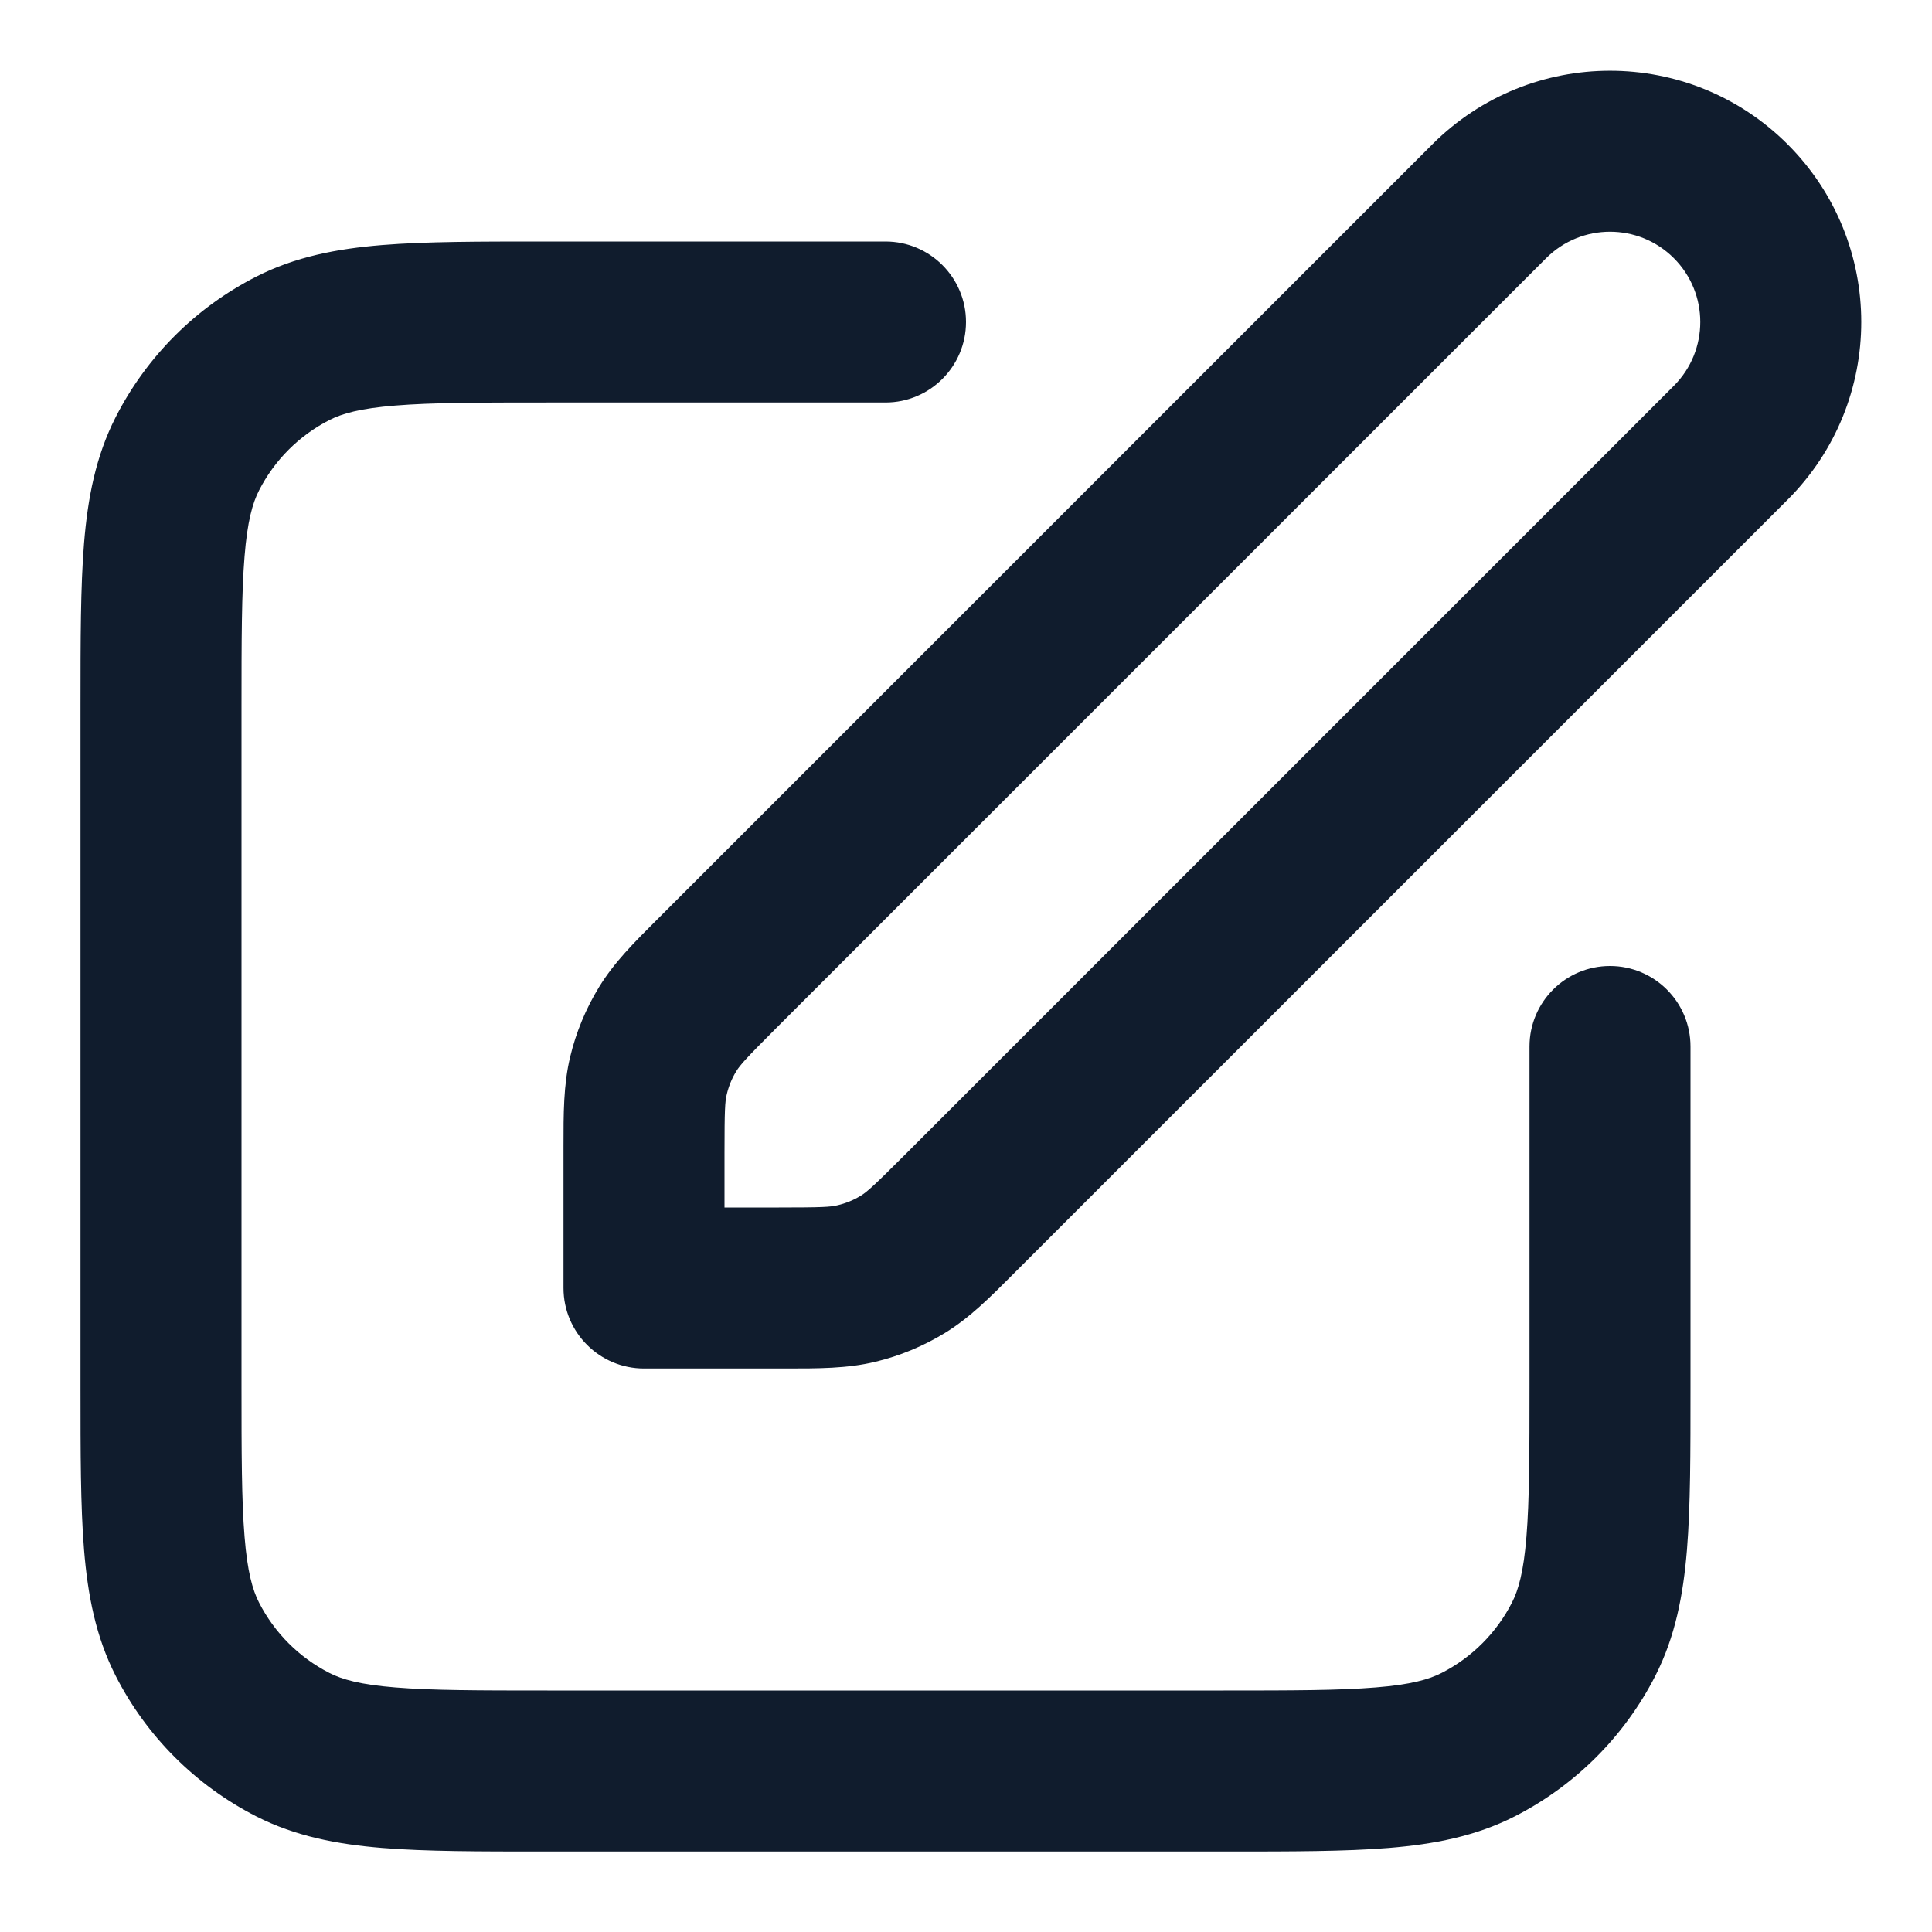
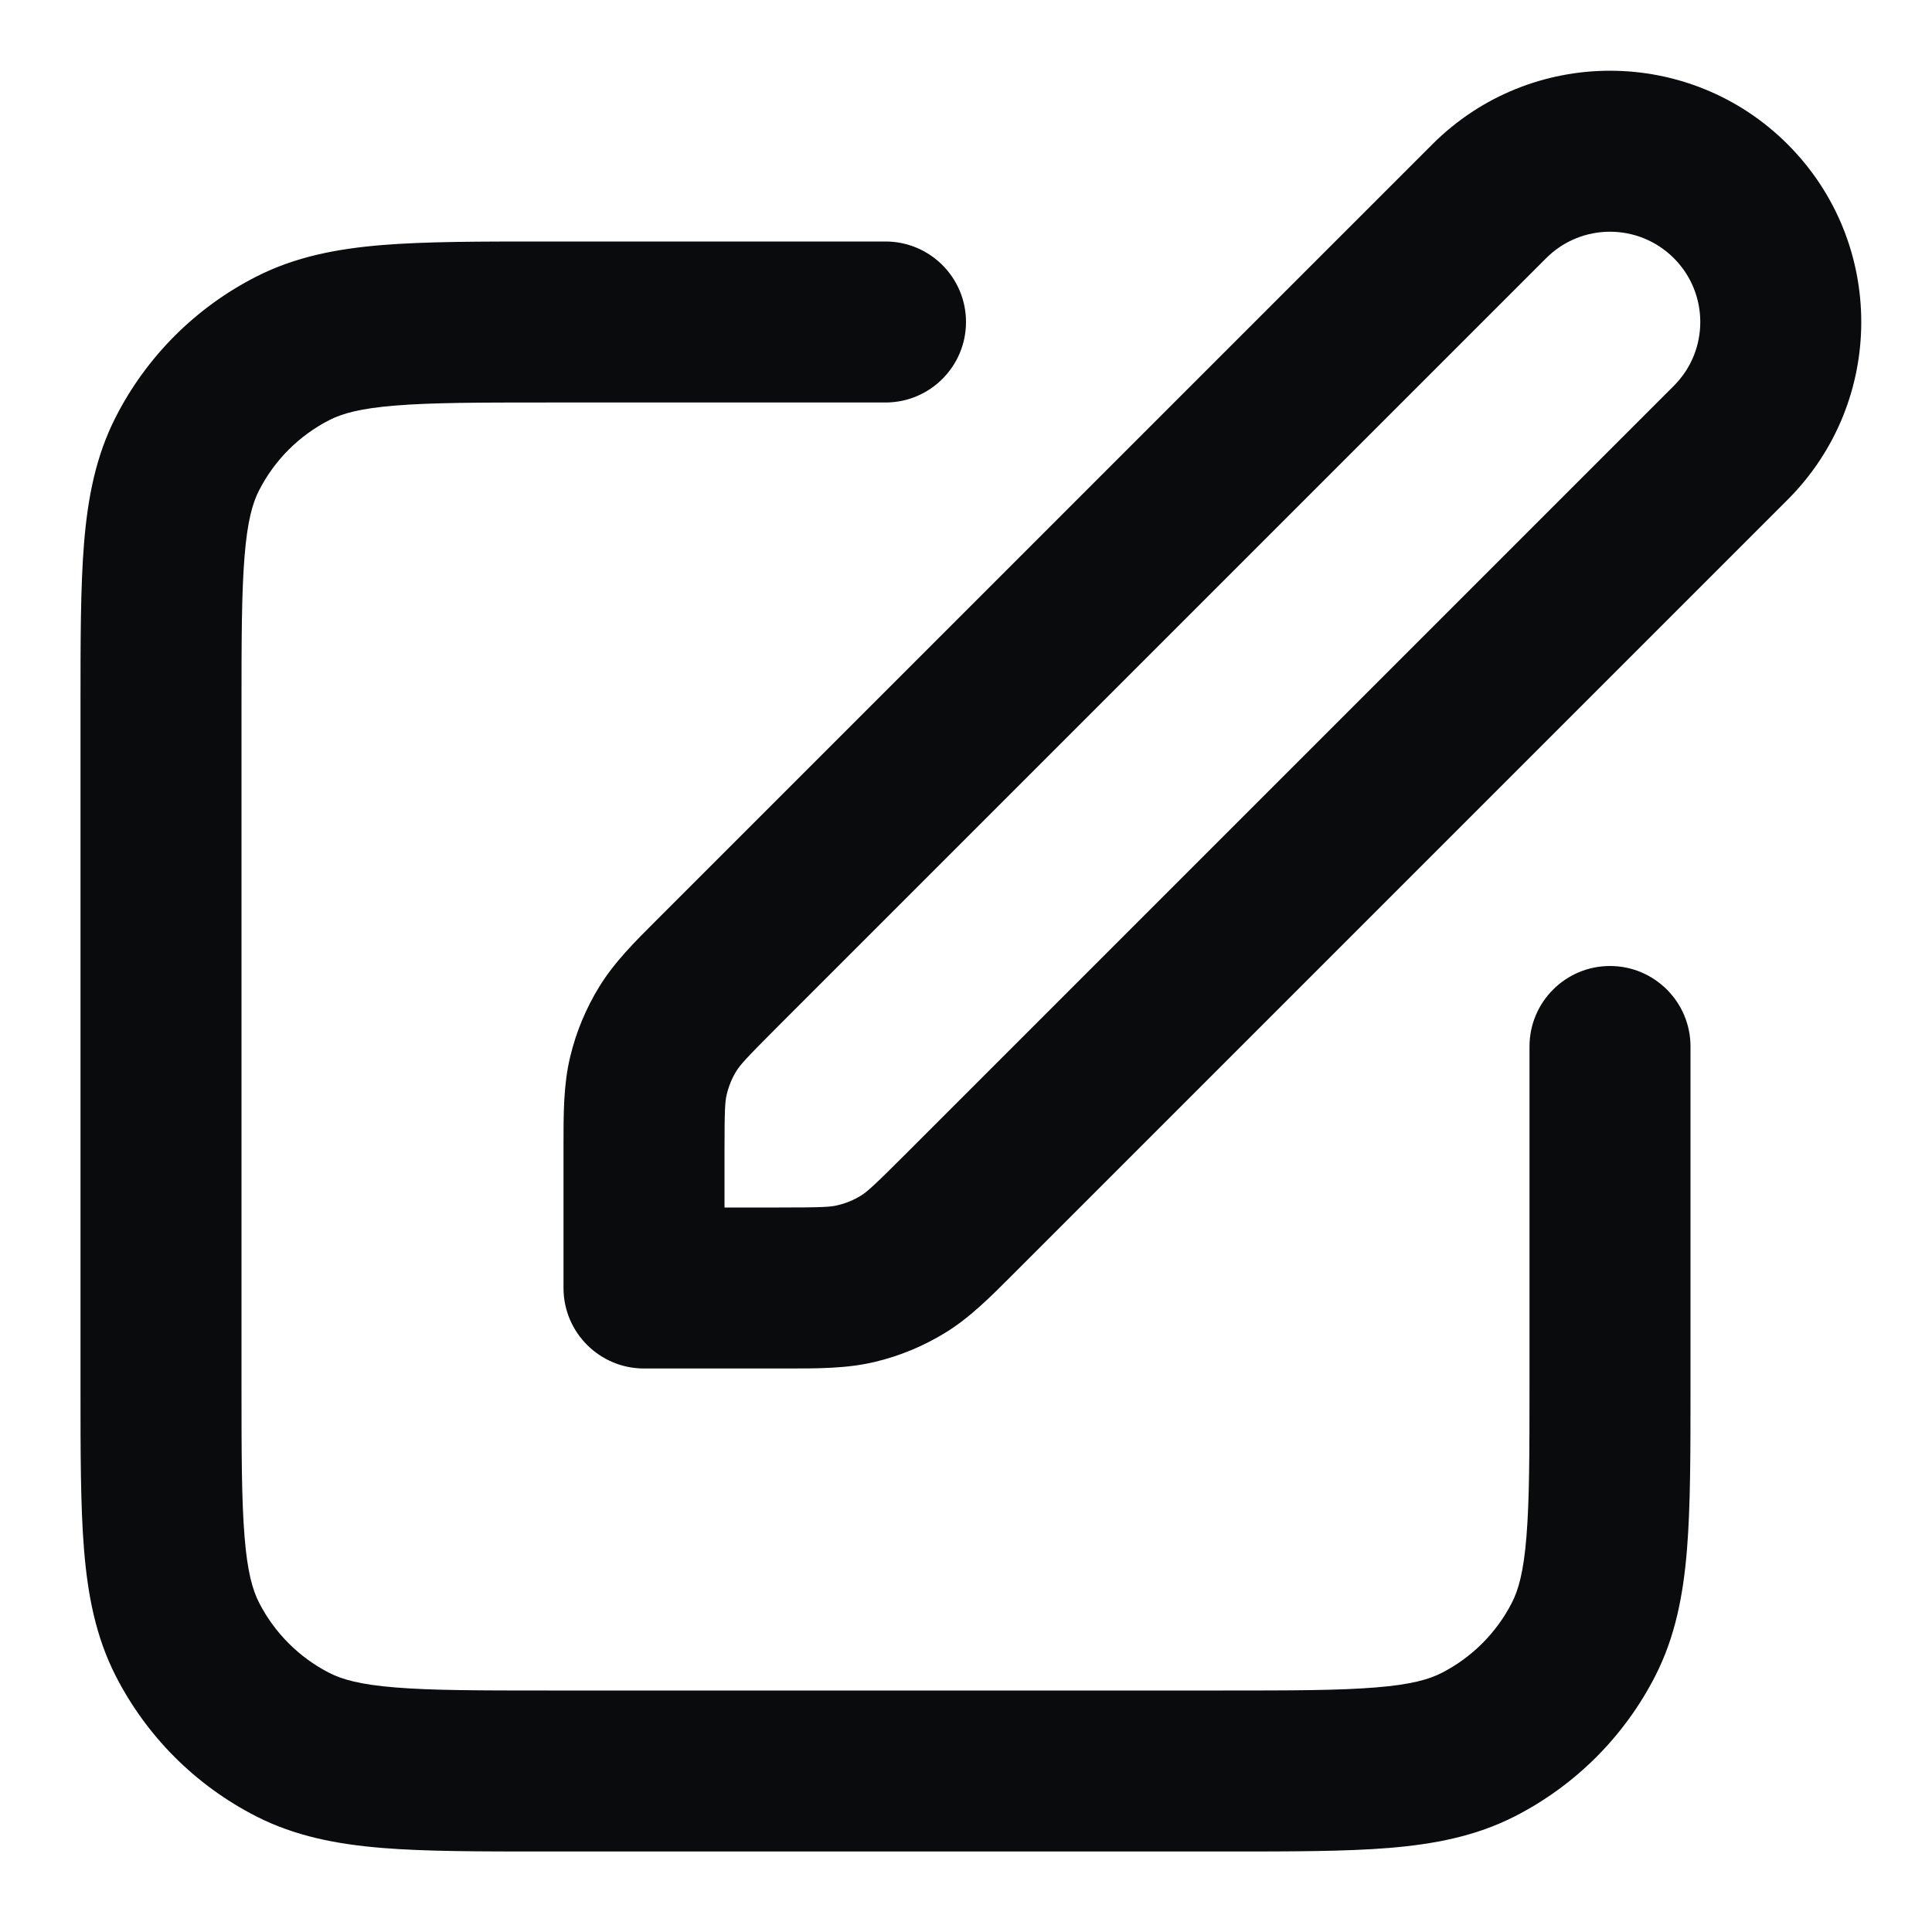
<svg xmlns="http://www.w3.org/2000/svg" width="24" height="24" viewBox="0 0 24 24" fill="none">
-   <path fill-rule="evenodd" clip-rule="evenodd" d="M17.793 1.793C19.012 0.574 20.988 0.574 22.207 1.793C23.426 3.012 23.426 4.988 22.207 6.207L12.644 15.77C12.625 15.79 12.605 15.809 12.585 15.829C12.298 16.117 12.045 16.371 11.739 16.558C11.471 16.722 11.178 16.844 10.872 16.917C10.524 17.001 10.165 17 9.758 17C9.73 17 9.703 17 9.675 17H8C7.448 17 7 16.552 7 16V14.325C7 14.297 7 14.27 7 14.242C7 13.835 6.999 13.476 7.083 13.128C7.156 12.822 7.278 12.529 7.442 12.261C7.629 11.955 7.883 11.702 8.171 11.415C8.191 11.395 8.21 11.375 8.23 11.356L17.793 1.793ZM20.793 3.207C20.355 2.769 19.645 2.769 19.207 3.207L9.644 12.77C9.265 13.149 9.195 13.229 9.147 13.306C9.092 13.395 9.052 13.493 9.028 13.595C9.006 13.683 9 13.789 9 14.325V15H9.675C10.211 15 10.317 14.994 10.405 14.972C10.507 14.948 10.605 14.908 10.694 14.853C10.771 14.805 10.851 14.735 11.23 14.356L20.793 4.793C21.231 4.355 21.231 3.645 20.793 3.207ZM6.759 3L11 3C11.552 3 12 3.448 12 4C12 4.552 11.552 5 11 5H6.8C5.943 5 5.361 5.001 4.911 5.038C4.473 5.073 4.248 5.138 4.092 5.218C3.716 5.41 3.41 5.716 3.218 6.092C3.138 6.248 3.073 6.473 3.038 6.911C3.001 7.361 3 7.943 3 8.8V17.2C3 18.057 3.001 18.639 3.038 19.089C3.073 19.527 3.138 19.752 3.218 19.908C3.41 20.284 3.716 20.59 4.092 20.782C4.248 20.862 4.473 20.927 4.911 20.962C5.361 20.999 5.943 21 6.8 21H15.2C16.057 21 16.639 20.999 17.089 20.962C17.527 20.927 17.752 20.862 17.908 20.782C18.284 20.59 18.59 20.284 18.782 19.908C18.862 19.752 18.927 19.527 18.962 19.089C18.999 18.639 19 18.057 19 17.2V13C19 12.448 19.448 12 20 12C20.552 12 21 12.448 21 13V17.241C21 18.046 21 18.711 20.956 19.252C20.91 19.814 20.811 20.331 20.564 20.816C20.18 21.569 19.569 22.18 18.816 22.564C18.331 22.811 17.814 22.91 17.252 22.956C16.711 23 16.046 23 15.241 23H6.759C5.954 23 5.289 23 4.748 22.956C4.186 22.91 3.669 22.811 3.184 22.564C2.431 22.18 1.819 21.569 1.436 20.816C1.189 20.331 1.09 19.814 1.044 19.252C1 18.711 1 18.046 1 17.241V8.759C1 7.954 1 7.289 1.044 6.748C1.09 6.186 1.189 5.669 1.436 5.184C1.819 4.431 2.431 3.819 3.184 3.436C3.669 3.189 4.186 3.09 4.748 3.044C5.289 3 5.954 3 6.759 3Z" fill="#101C2D" />
+   <path fill-rule="evenodd" clip-rule="evenodd" d="M17.793 1.793C19.012 0.574 20.988 0.574 22.207 1.793C23.426 3.012 23.426 4.988 22.207 6.207L12.644 15.77C12.625 15.79 12.605 15.809 12.585 15.829C12.298 16.117 12.045 16.371 11.739 16.558C11.471 16.722 11.178 16.844 10.872 16.917C10.524 17.001 10.165 17 9.758 17C9.73 17 9.703 17 9.675 17H8C7.448 17 7 16.552 7 16V14.325C7 14.297 7 14.27 7 14.242C7 13.835 6.999 13.476 7.083 13.128C7.156 12.822 7.278 12.529 7.442 12.261C7.629 11.955 7.883 11.702 8.171 11.415C8.191 11.395 8.21 11.375 8.23 11.356L17.793 1.793ZM20.793 3.207C20.355 2.769 19.645 2.769 19.207 3.207L9.644 12.77C9.265 13.149 9.195 13.229 9.147 13.306C9.092 13.395 9.052 13.493 9.028 13.595C9.006 13.683 9 13.789 9 14.325V15H9.675C10.211 15 10.317 14.994 10.405 14.972C10.507 14.948 10.605 14.908 10.694 14.853C10.771 14.805 10.851 14.735 11.23 14.356L20.793 4.793C21.231 4.355 21.231 3.645 20.793 3.207ZM6.759 3L11 3C11.552 3 12 3.448 12 4C12 4.552 11.552 5 11 5H6.8C5.943 5 5.361 5.001 4.911 5.038C4.473 5.073 4.248 5.138 4.092 5.218C3.716 5.41 3.41 5.716 3.218 6.092C3.138 6.248 3.073 6.473 3.038 6.911C3.001 7.361 3 7.943 3 8.8V17.2C3 18.057 3.001 18.639 3.038 19.089C3.073 19.527 3.138 19.752 3.218 19.908C3.41 20.284 3.716 20.59 4.092 20.782C4.248 20.862 4.473 20.927 4.911 20.962C5.361 20.999 5.943 21 6.8 21H15.2C16.057 21 16.639 20.999 17.089 20.962C17.527 20.927 17.752 20.862 17.908 20.782C18.284 20.59 18.59 20.284 18.782 19.908C18.862 19.752 18.927 19.527 18.962 19.089C18.999 18.639 19 18.057 19 17.2V13C19 12.448 19.448 12 20 12C20.552 12 21 12.448 21 13V17.241C21 18.046 21 18.711 20.956 19.252C20.91 19.814 20.811 20.331 20.564 20.816C20.18 21.569 19.569 22.18 18.816 22.564C18.331 22.811 17.814 22.91 17.252 22.956C16.711 23 16.046 23 15.241 23H6.759C5.954 23 5.289 23 4.748 22.956C4.186 22.91 3.669 22.811 3.184 22.564C2.431 22.18 1.819 21.569 1.436 20.816C1.189 20.331 1.09 19.814 1.044 19.252C1 18.711 1 18.046 1 17.241V8.759C1 7.954 1 7.289 1.044 6.748C1.09 6.186 1.189 5.669 1.436 5.184C1.819 4.431 2.431 3.819 3.184 3.436C3.669 3.189 4.186 3.09 4.748 3.044C5.289 3 5.954 3 6.759 3Z" fill="#0A0B0D" />
</svg>
